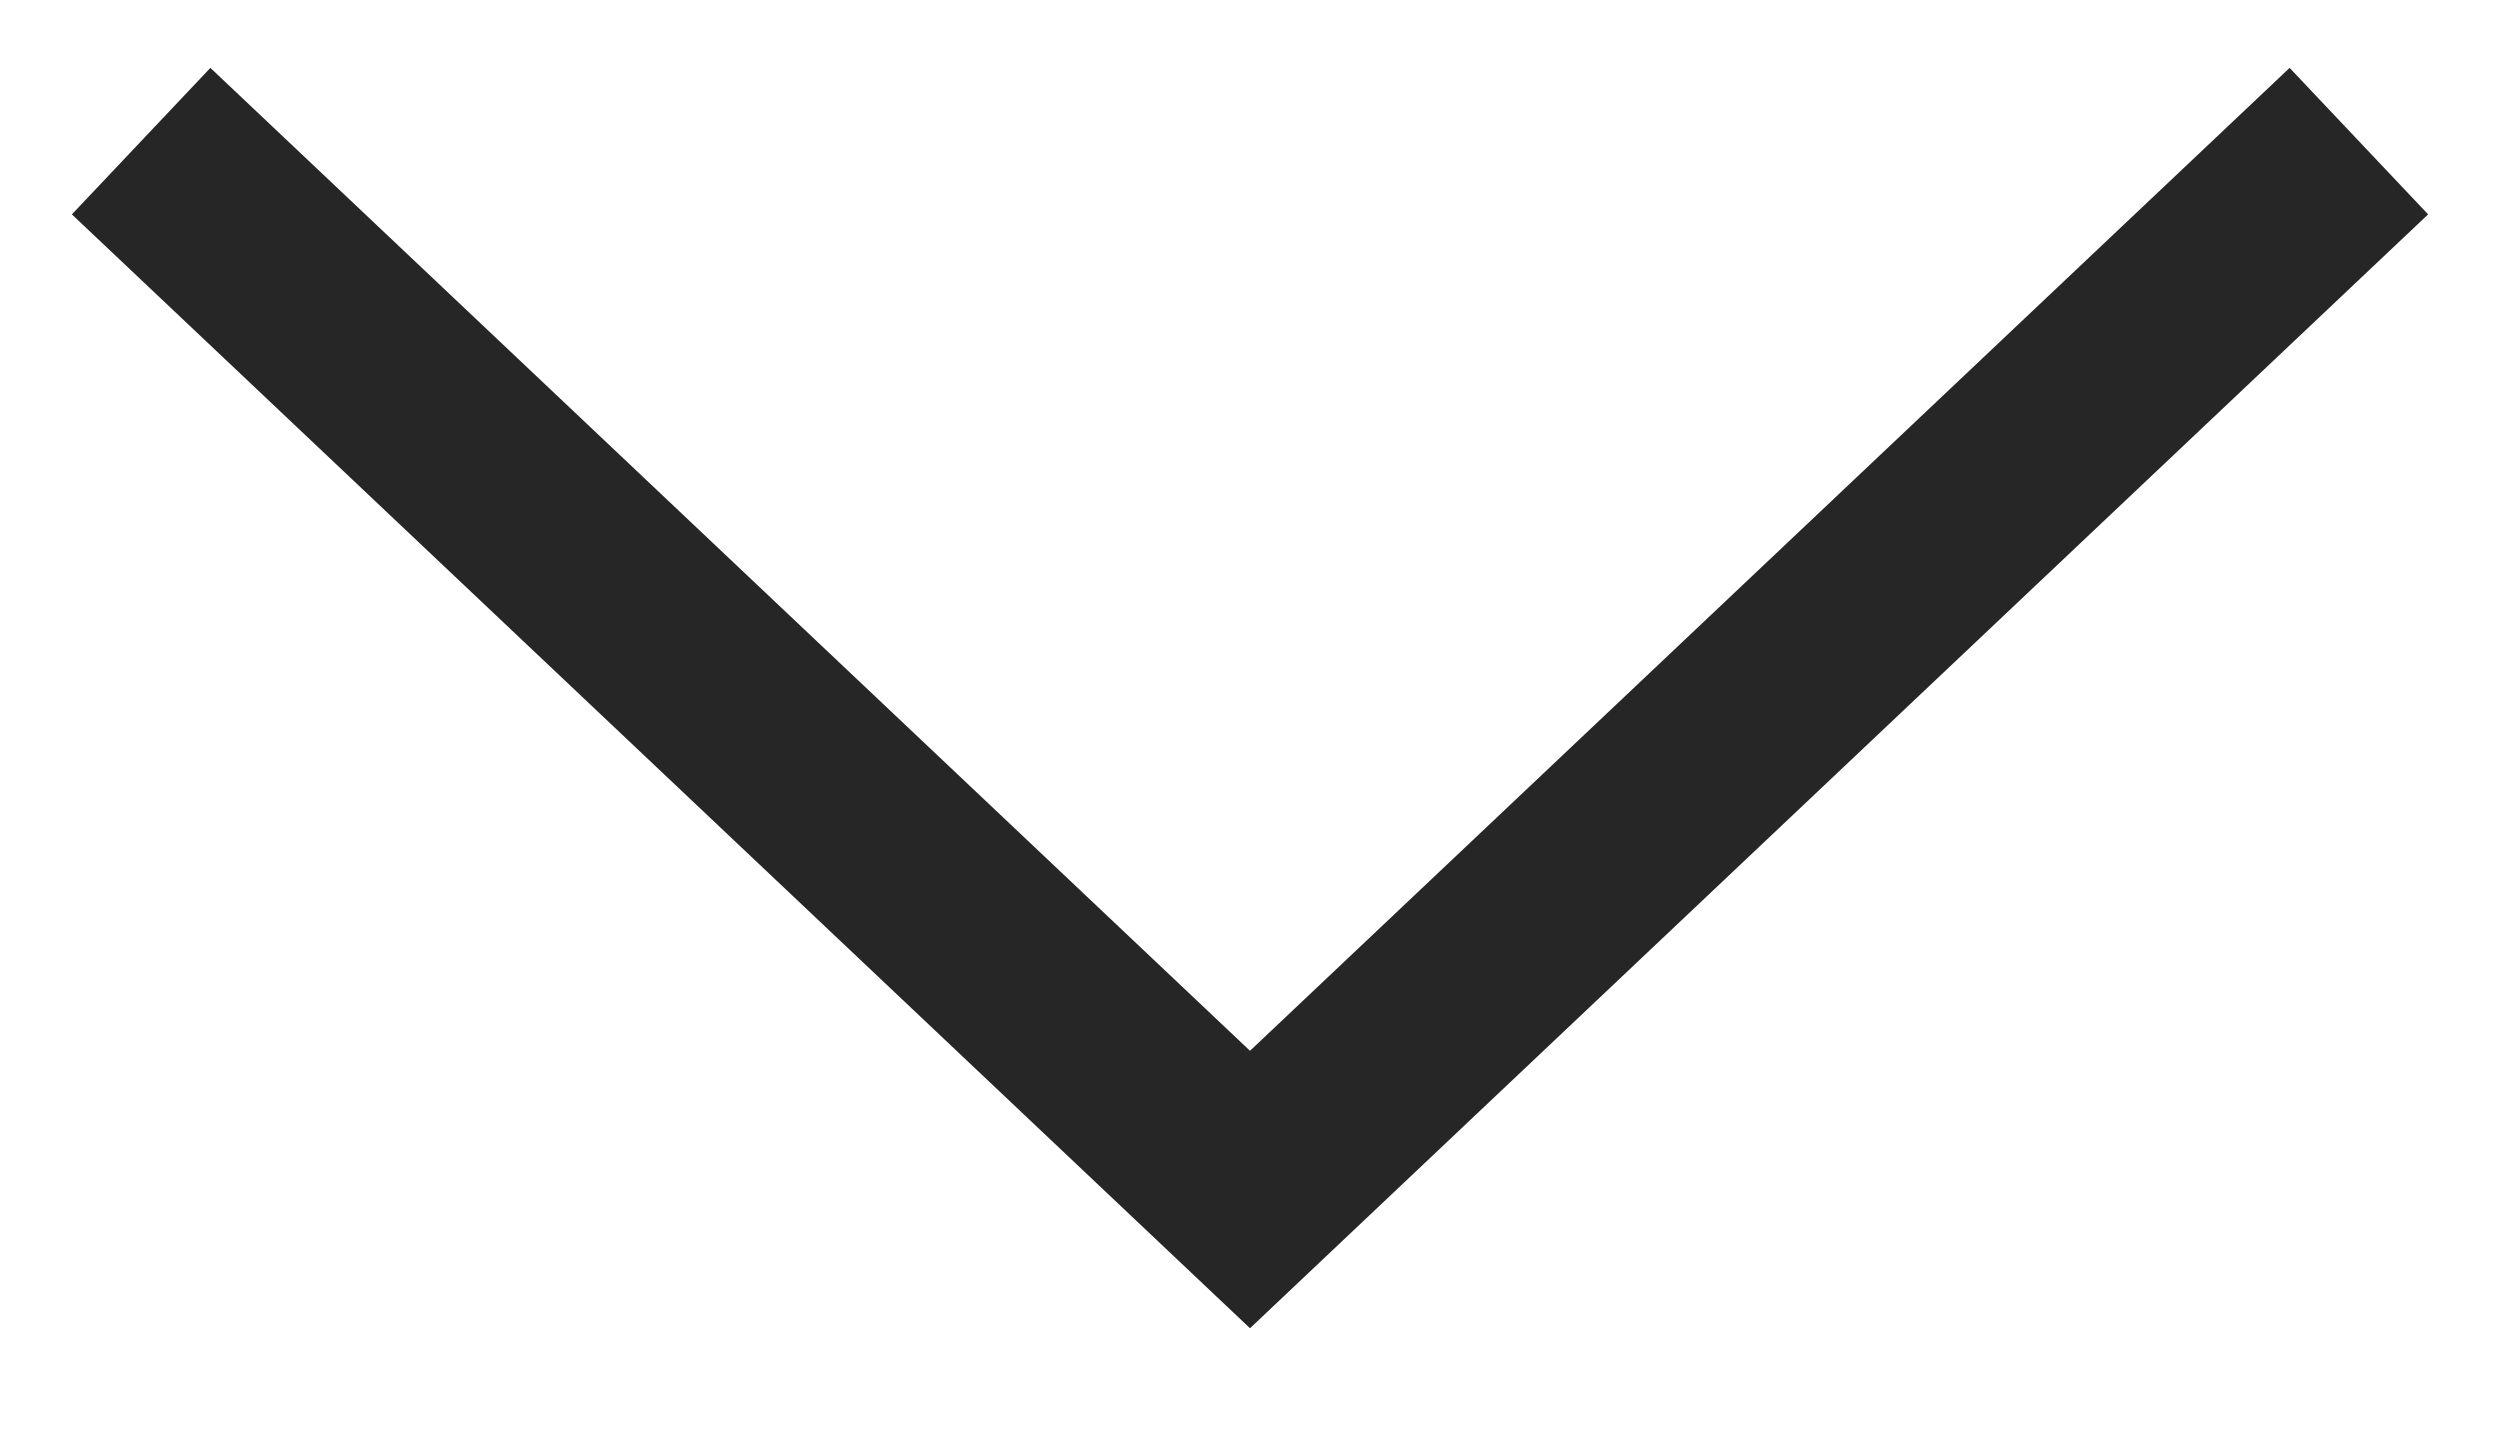
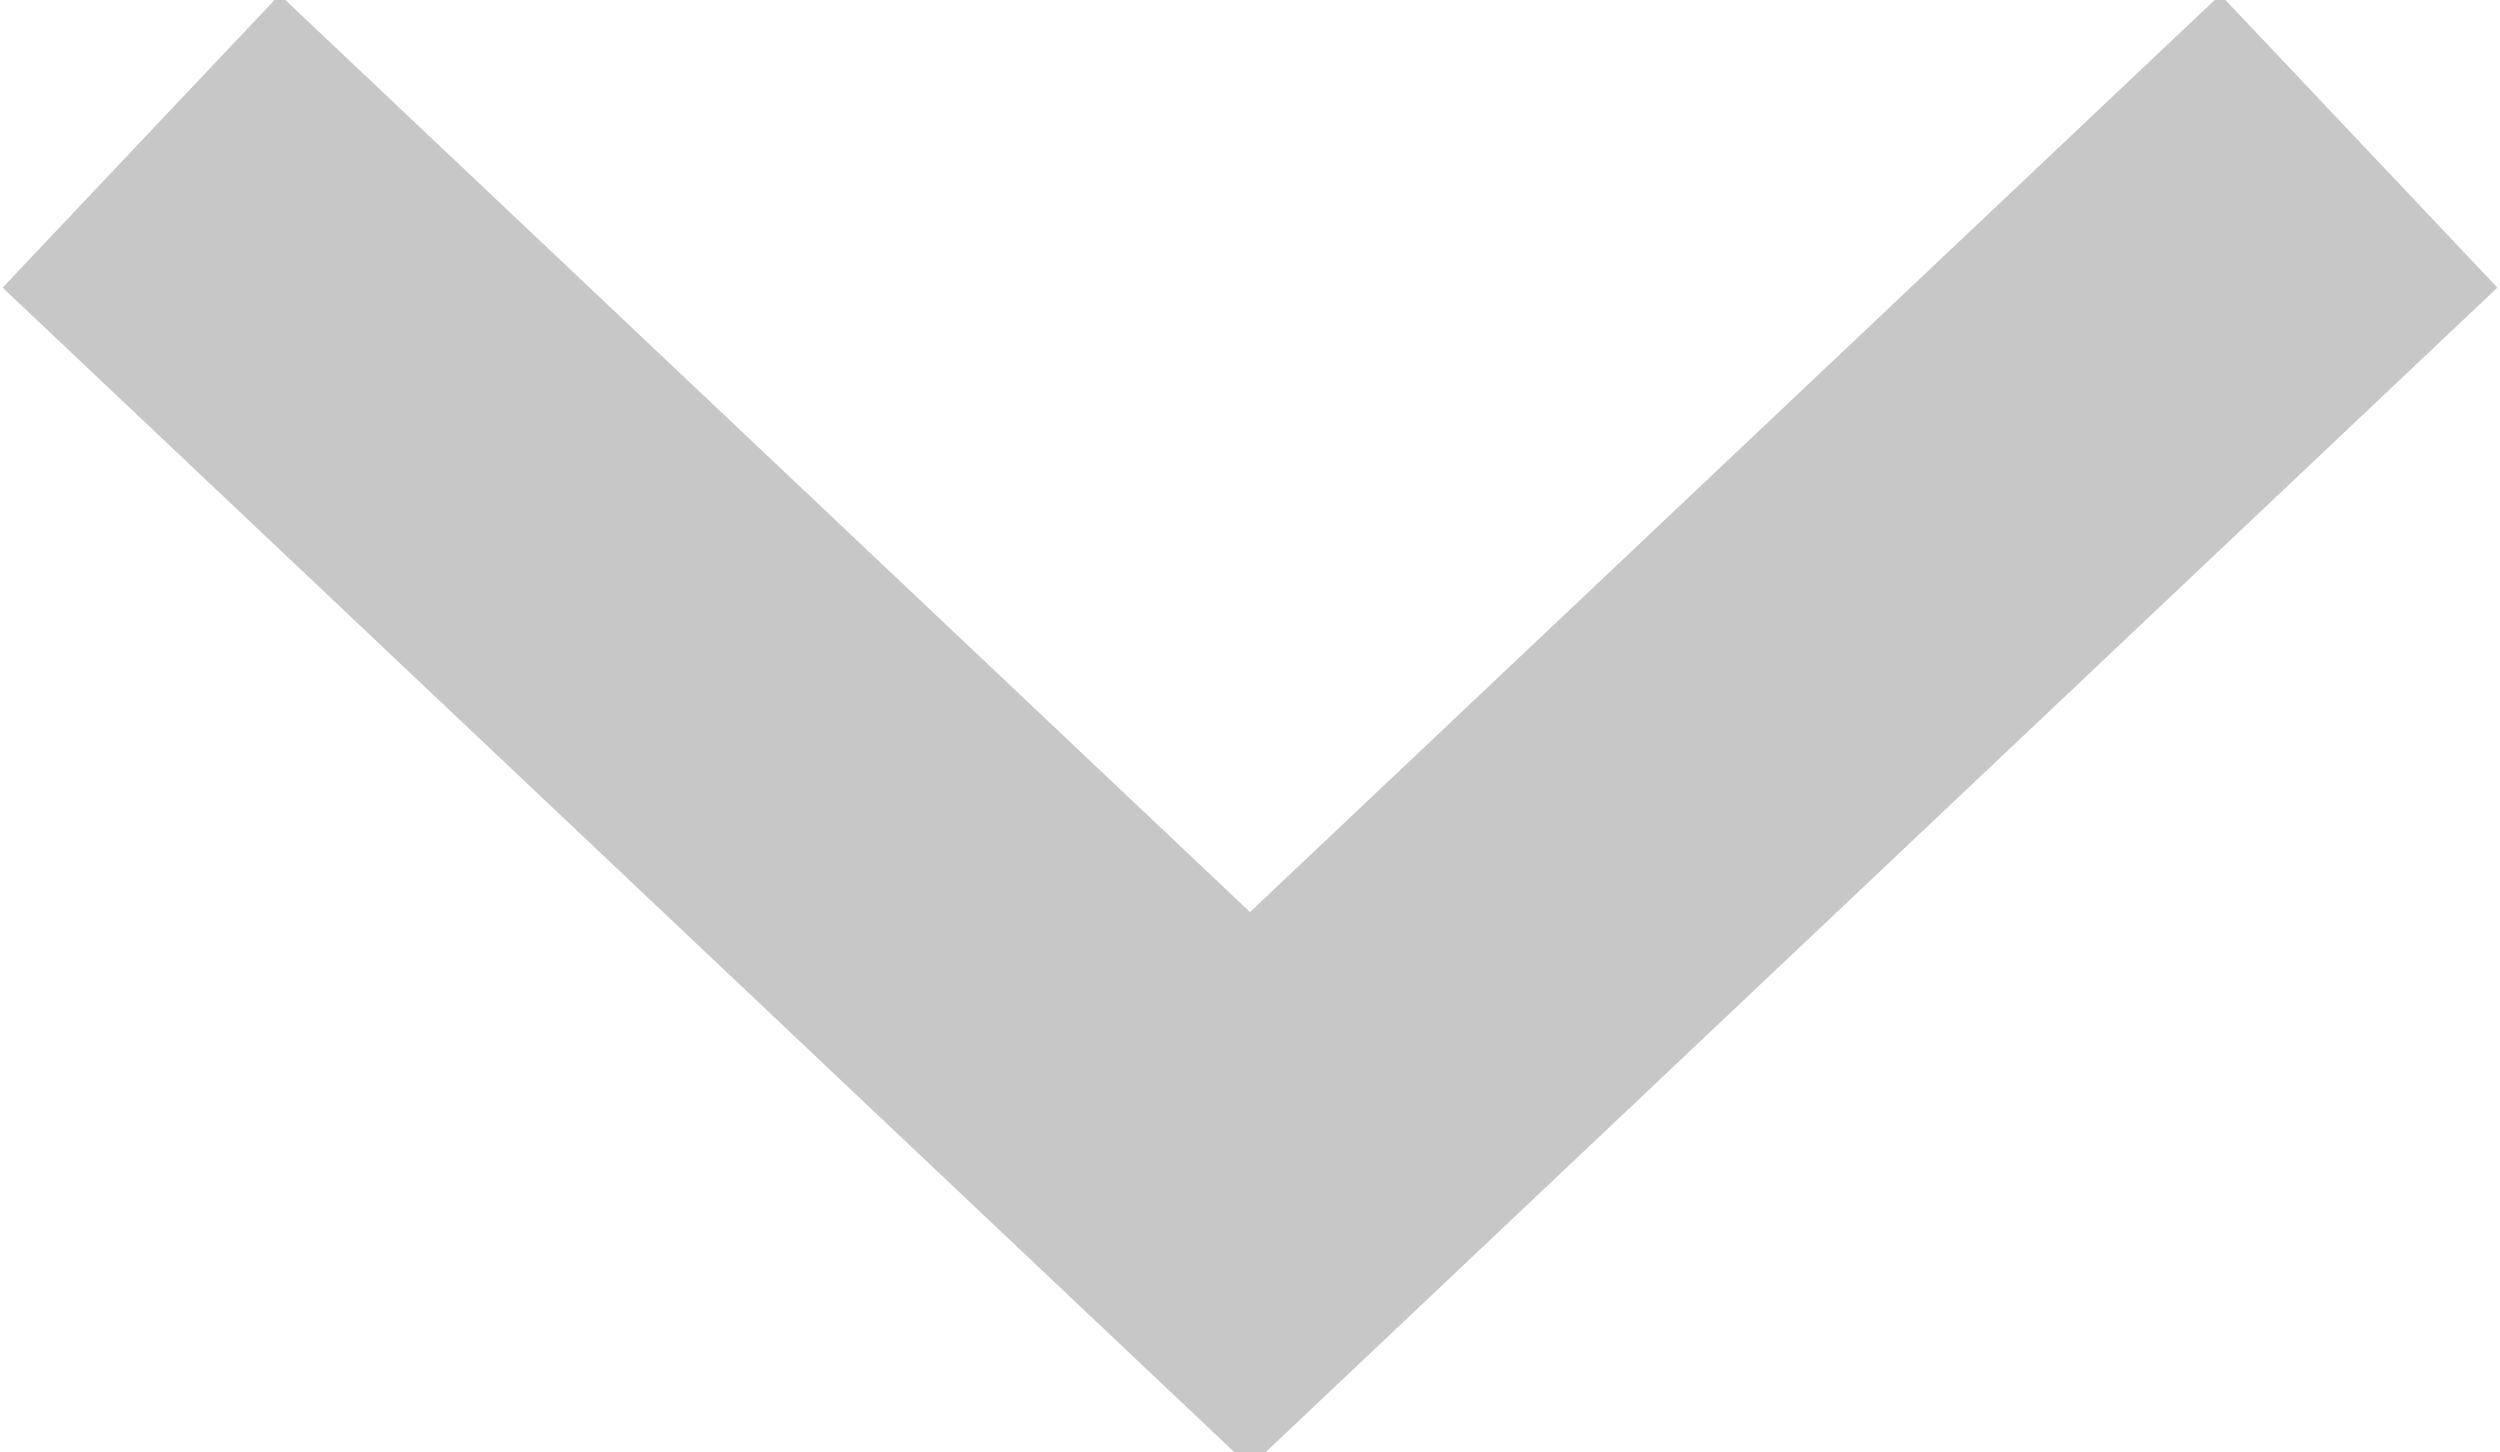
<svg xmlns="http://www.w3.org/2000/svg" version="1.1" id="Layer_1" x="0px" y="0px" viewBox="0.4 0.2 12.4 7.2" enable-background="new 0.4 0.2 12.4 7.2" xml:space="preserve">
  <g id="desktop">
    <g id="Cloud-Button-Sequence" transform="translate(-1311, -3818)">
      <g id="GetStarted-Copy-3" transform="translate(98, 3249)">
        <g id="Via-CLoud" transform="translate(855, 212)">
          <g id="Button" transform="translate(0, 328)">
-             <polyline id="Page-1" fill="none" stroke="#262626" stroke-width="1" points="370.1,29.9 364.6,35.1 359.1,29.9" />
+             <polyline id="Page-1" fill="none" stroke="#C7C7C7" stroke-width="2" points="370.1,29.9 364.6,35.1 359.1,29.9      " />
          </g>
        </g>
      </g>
    </g>
  </g>
</svg>
